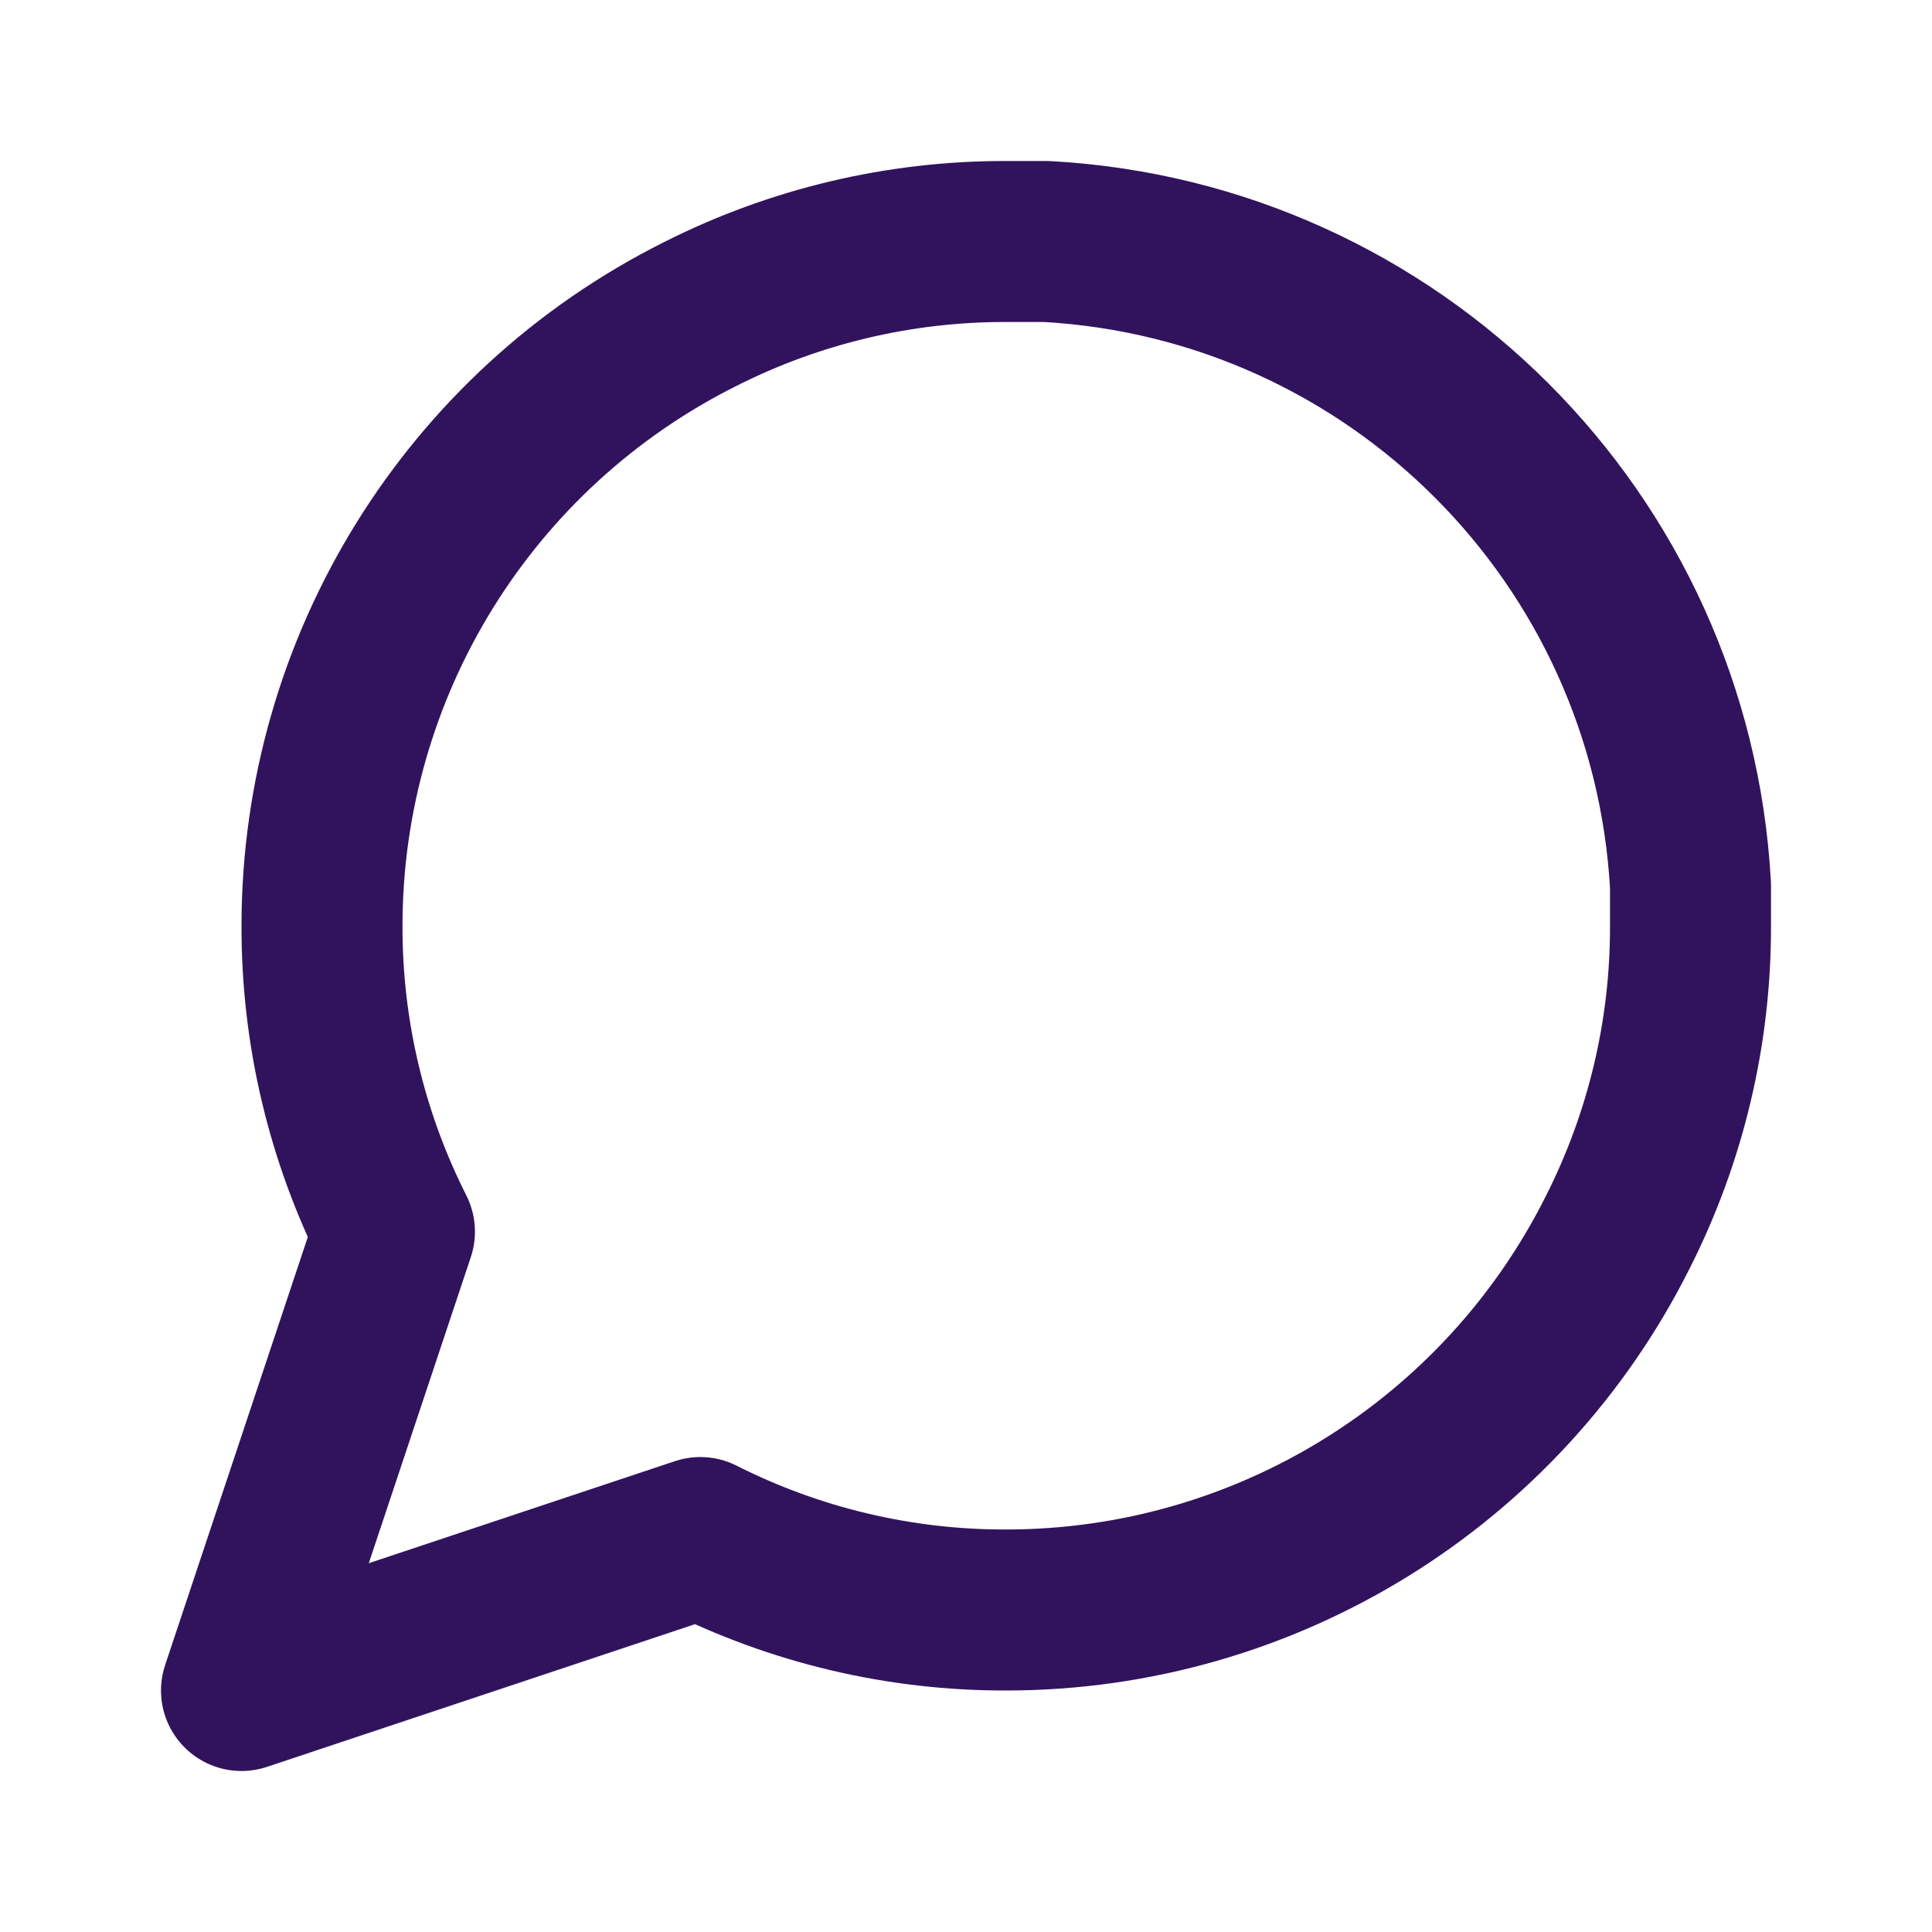
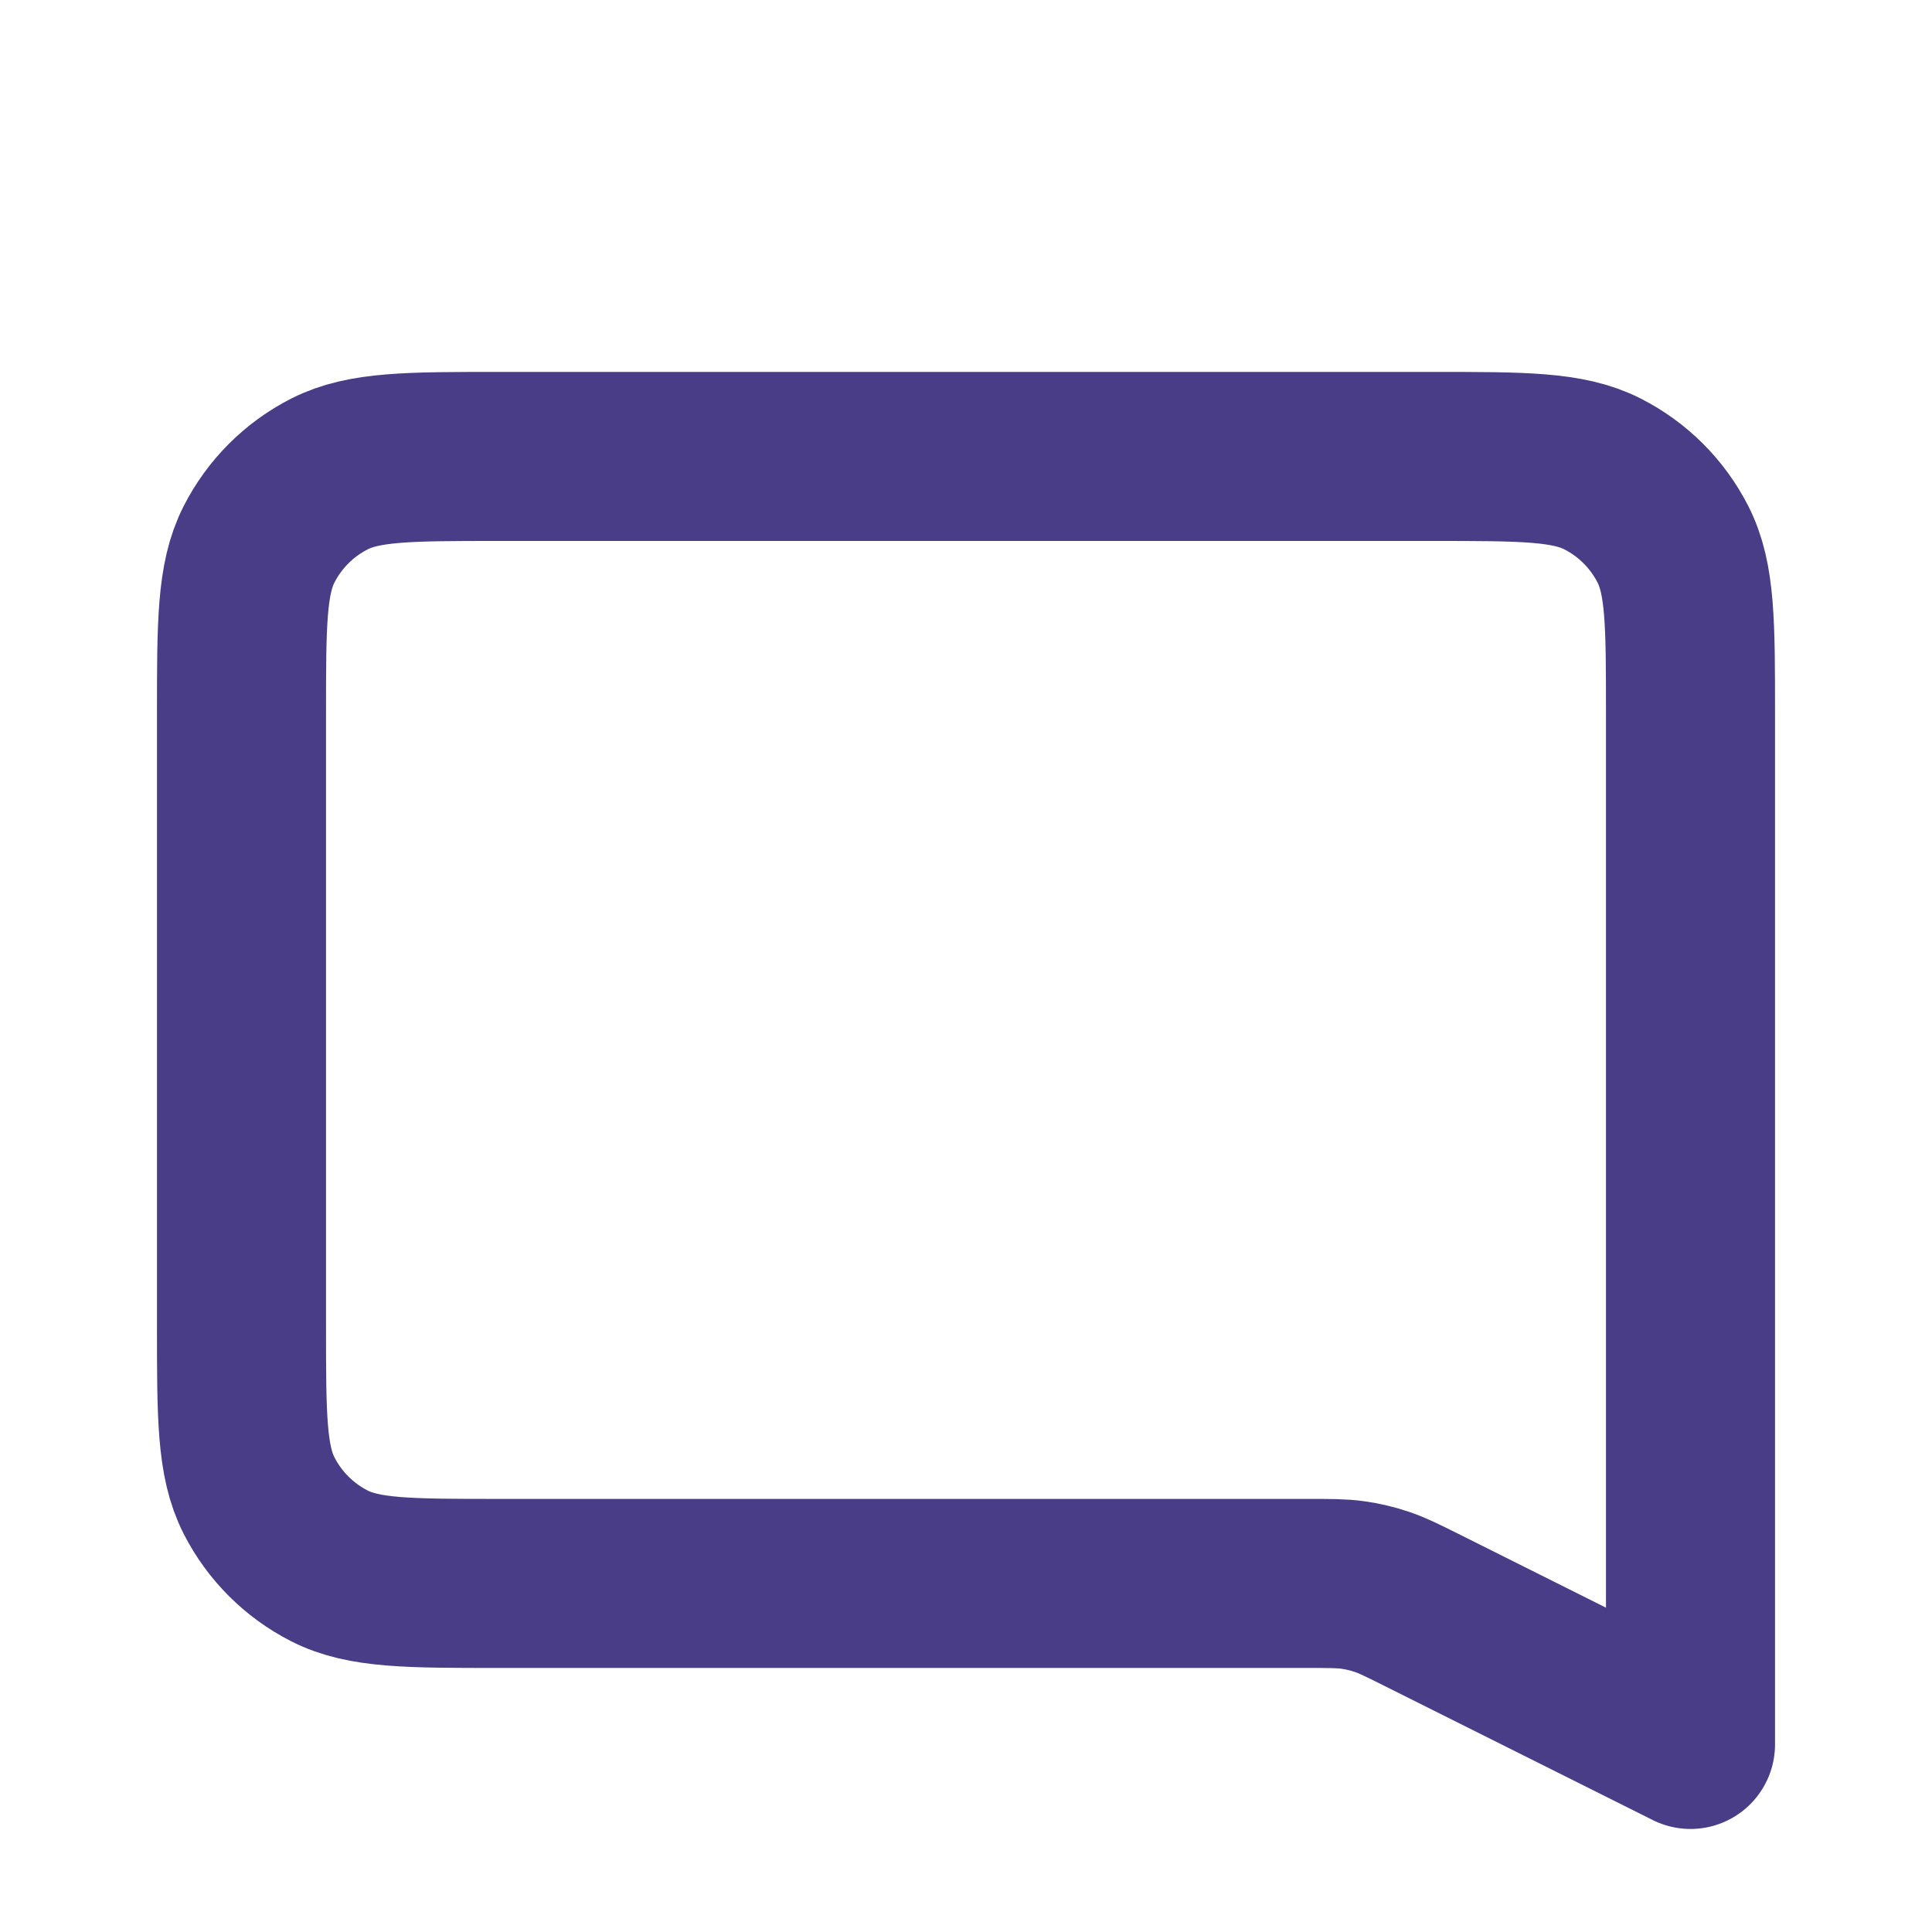
- <svg xmlns="http://www.w3.org/2000/svg" width="24" height="24" viewBox="0 0 24 24" fill="none" stroke="#31135D" stroke-width="2" stroke-linecap="round" stroke-linejoin="round" class="feather feather-message-circle">
-   <path d="M21 11.5a8.38 8.38 0 0 1-.9 3.8 8.5 8.5 0 0 1-7.6 4.7 8.38 8.38 0 0 1-3.8-.9L3 21l1.9-5.7a8.38 8.38 0 0 1-.9-3.8 8.5 8.5 0 0 1 4.7-7.6 8.38 8.38 0 0 1 3.8-.9h.5a8.48 8.48 0 0 1 8 8v.5z" />
+ <svg xmlns="http://www.w3.org/2000/svg" width="800" height="800" viewBox="0 0 800 800" fill="none">
+   <path d="M100 295.667C100 258.33 100 239.661 107.266 225.401C113.658 212.856 123.856 202.658 136.401 196.266C150.661 189 169.33 189 206.667 189H593.333C630.67 189 649.34 189 663.6 196.266C676.143 202.658 686.343 212.856 692.733 225.401C700 239.661 700 258.33 700 295.667V722.333L589.19 666.927C580.79 662.727 576.59 660.627 572.187 659.147C568.28 657.833 564.257 656.883 560.173 656.31C555.573 655.667 550.877 655.667 541.487 655.667H206.667C169.33 655.667 150.661 655.667 136.401 648.4C123.856 642.01 113.658 631.81 107.266 619.267C100 605.007 100 586.337 100 549V295.667Z" stroke="#493D87" stroke-width="70" stroke-linecap="round" stroke-linejoin="round" />
</svg>
